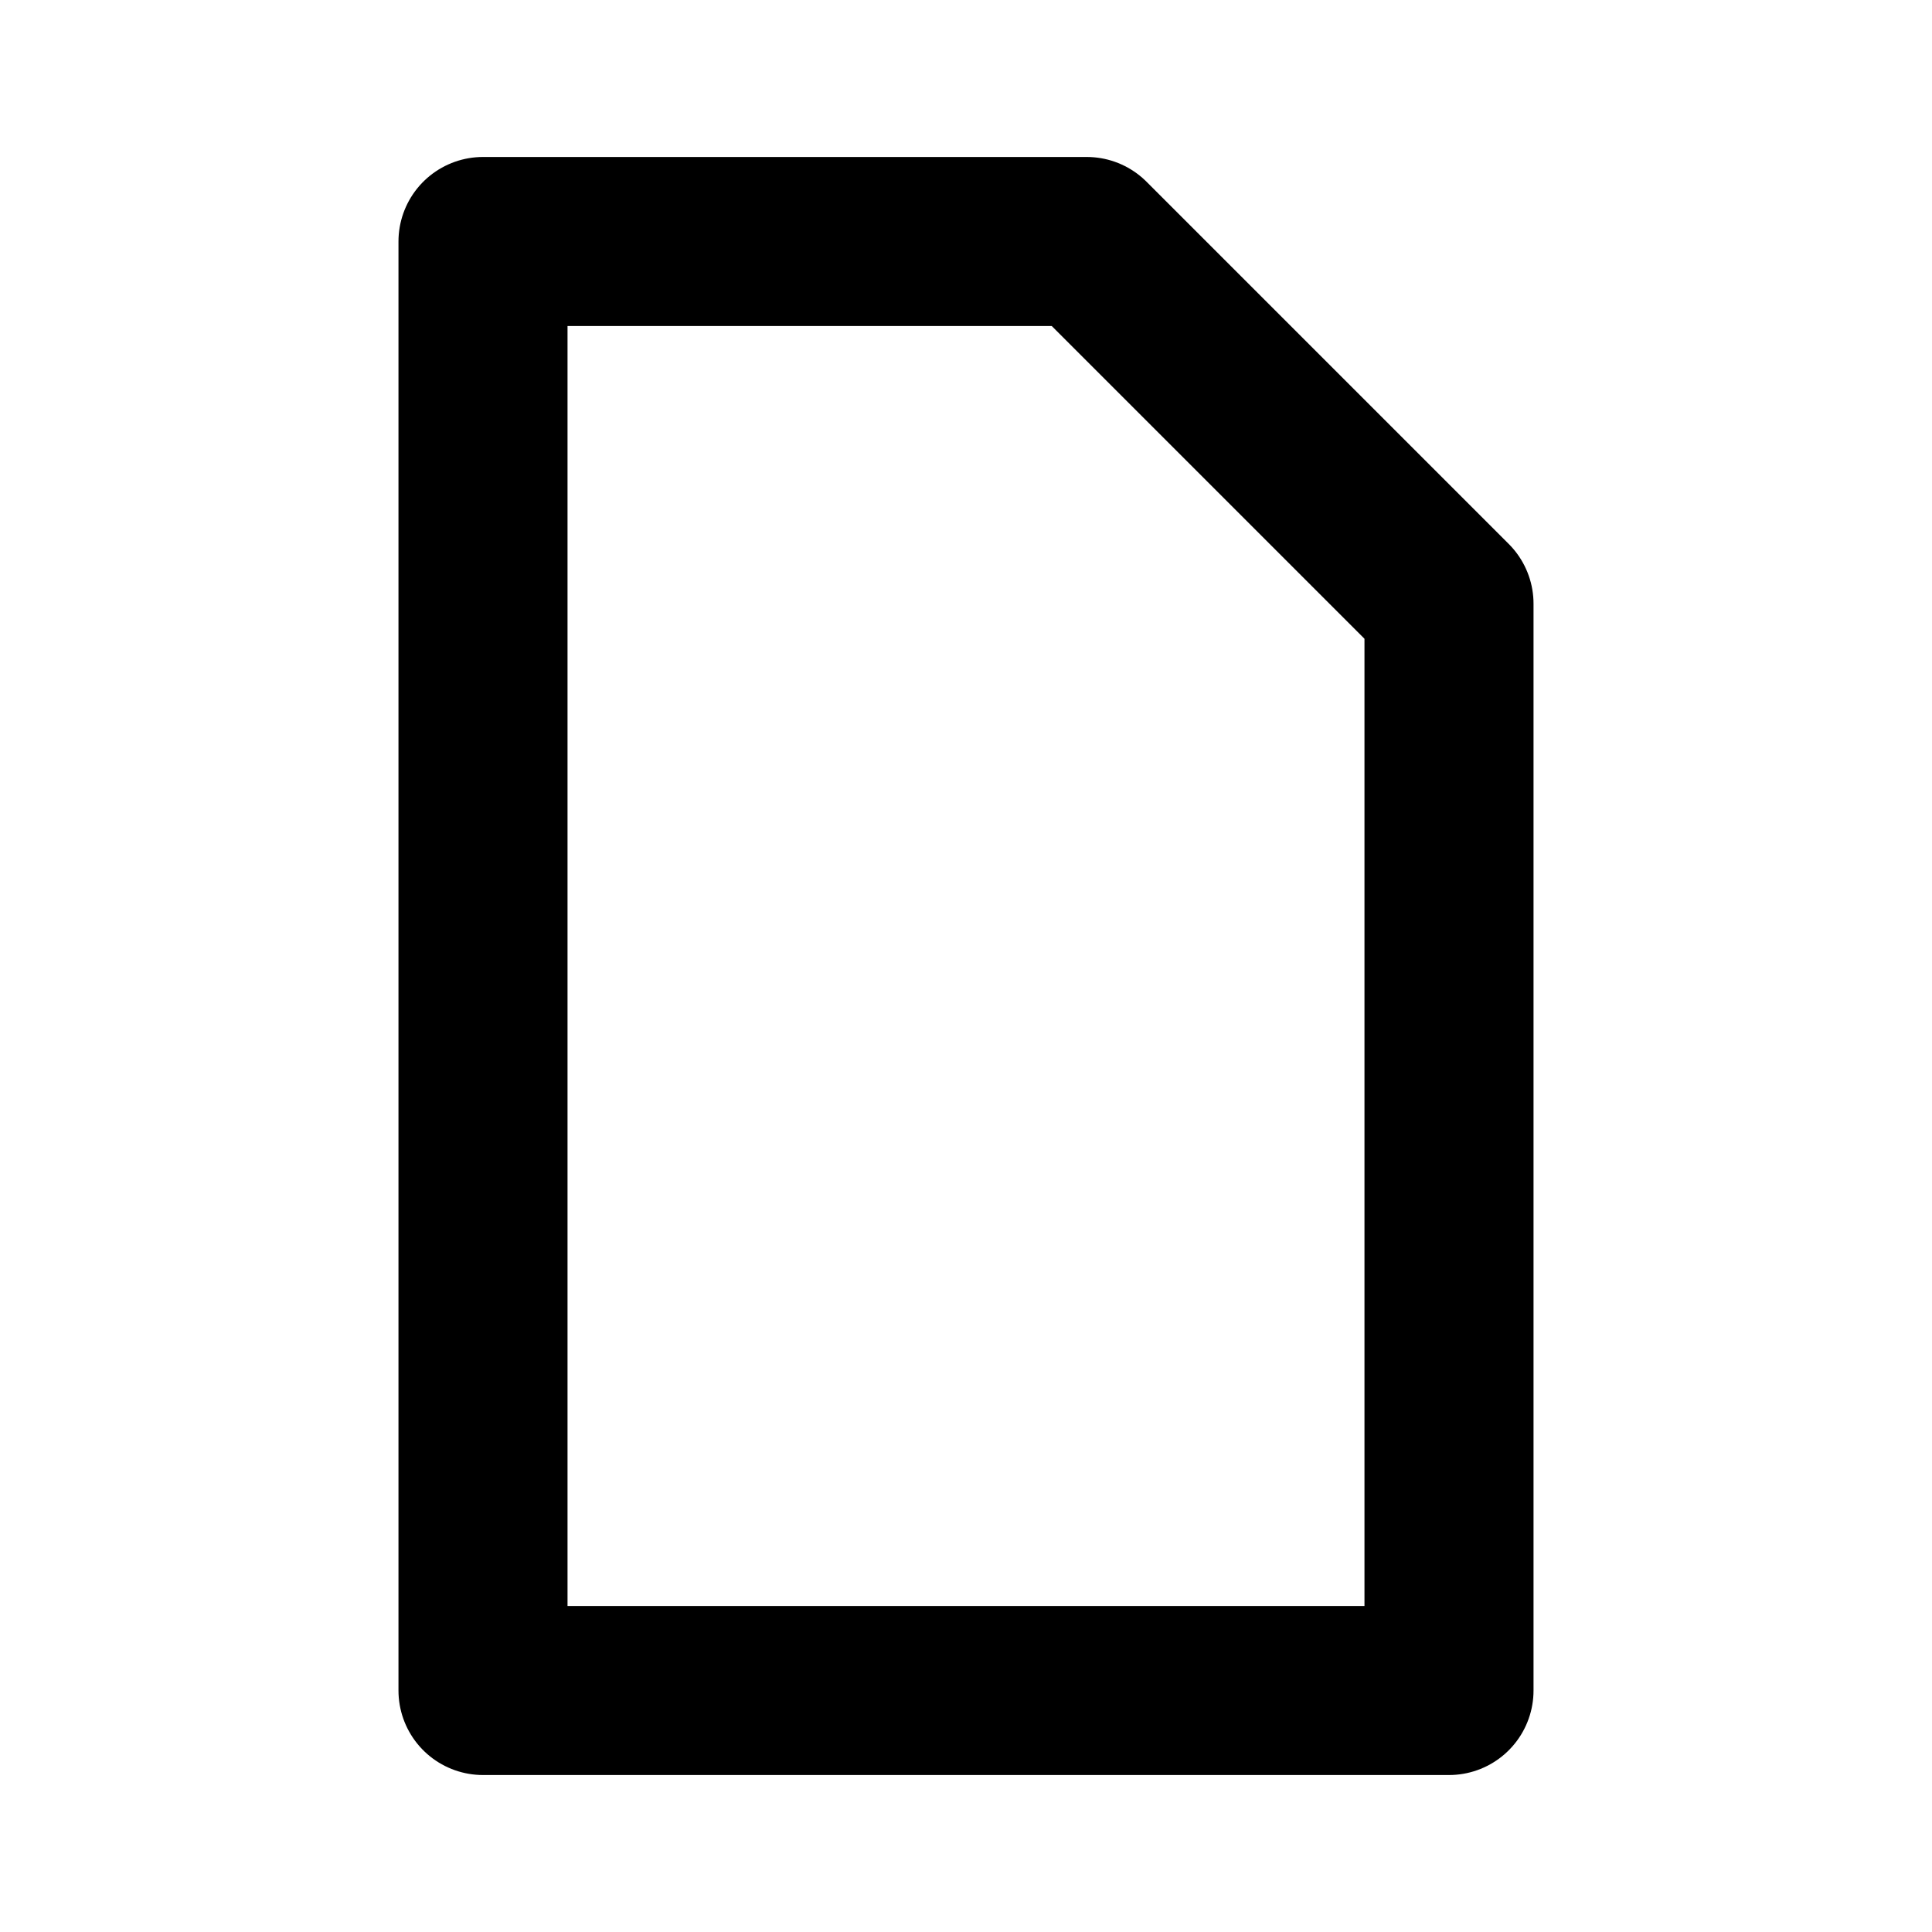
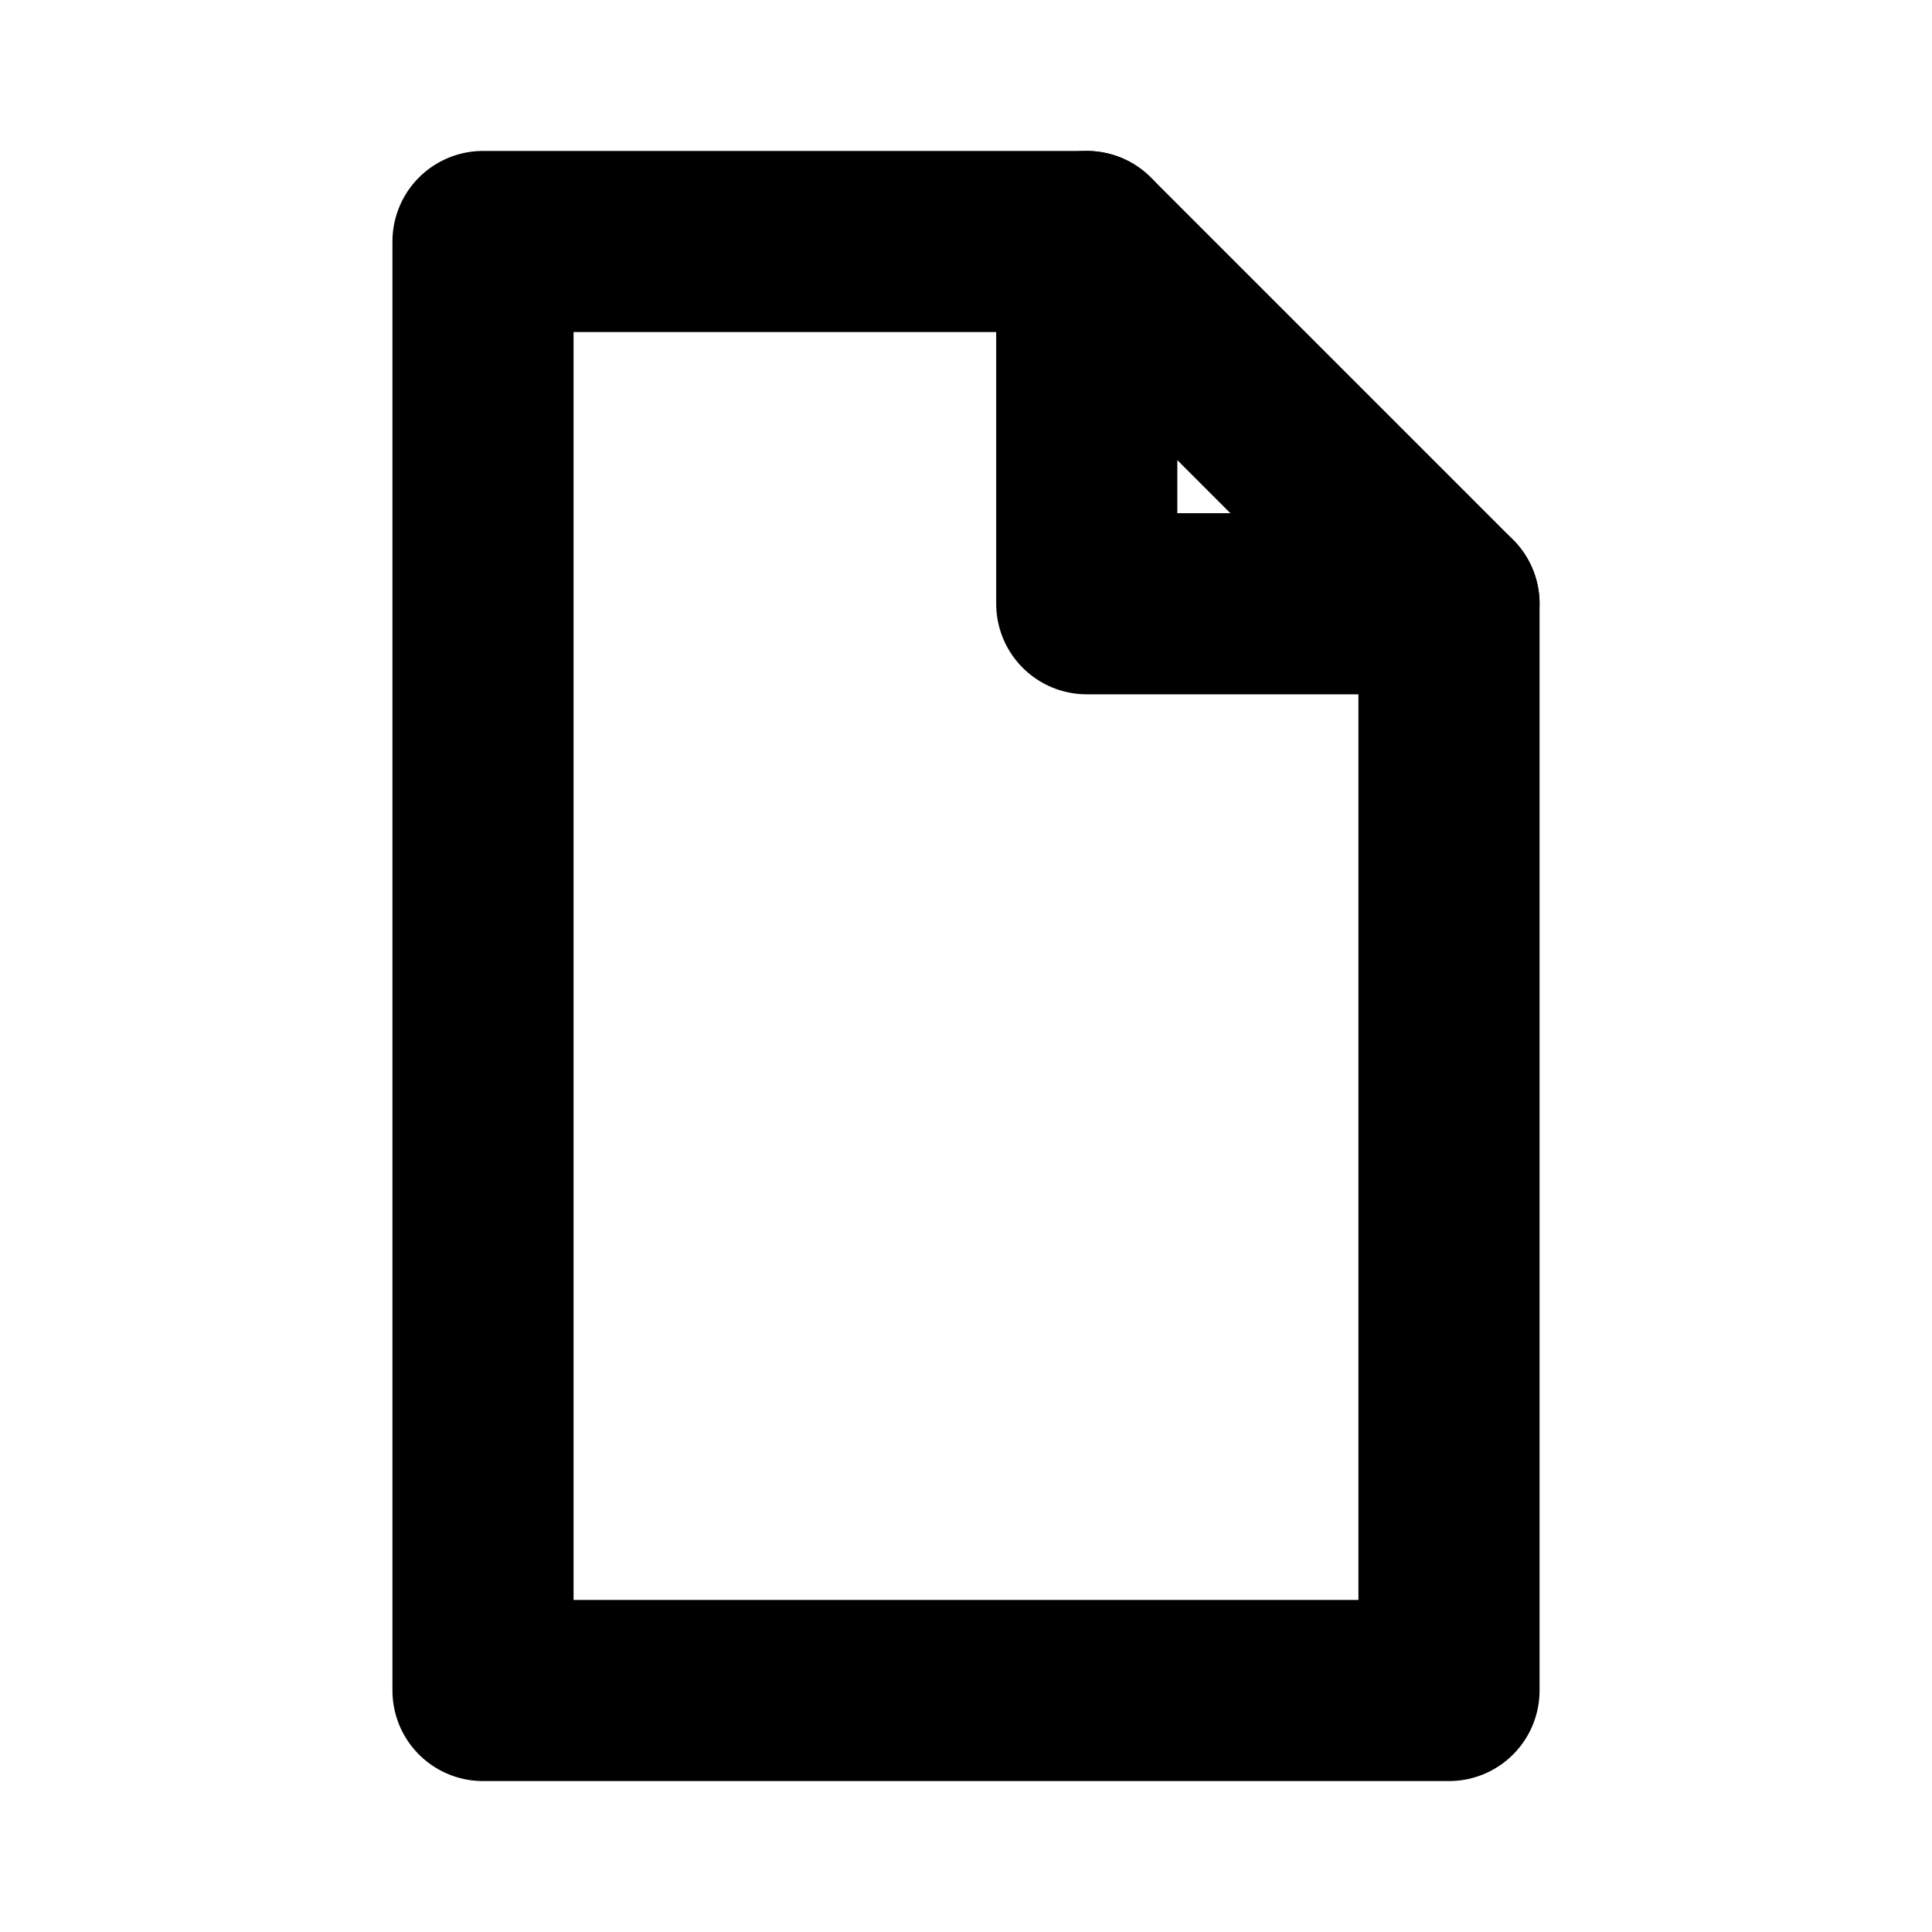
<svg xmlns="http://www.w3.org/2000/svg" width="16" height="16" viewBox="0 0 16 16">
-   <path d="M4 2h5l3 3v9H4V2z" stroke="currentColor" stroke-width="1.4" fill="none" stroke-linejoin="round" />
+   <g fill="none" stroke="currentColor" stroke-width="1.5" stroke-linecap="round" stroke-linejoin="round">
+     <path d="M4 2h5l3 3v9H4V2z" />
+     <path d="M9 2v3h3" />
+   </g>
</svg>
